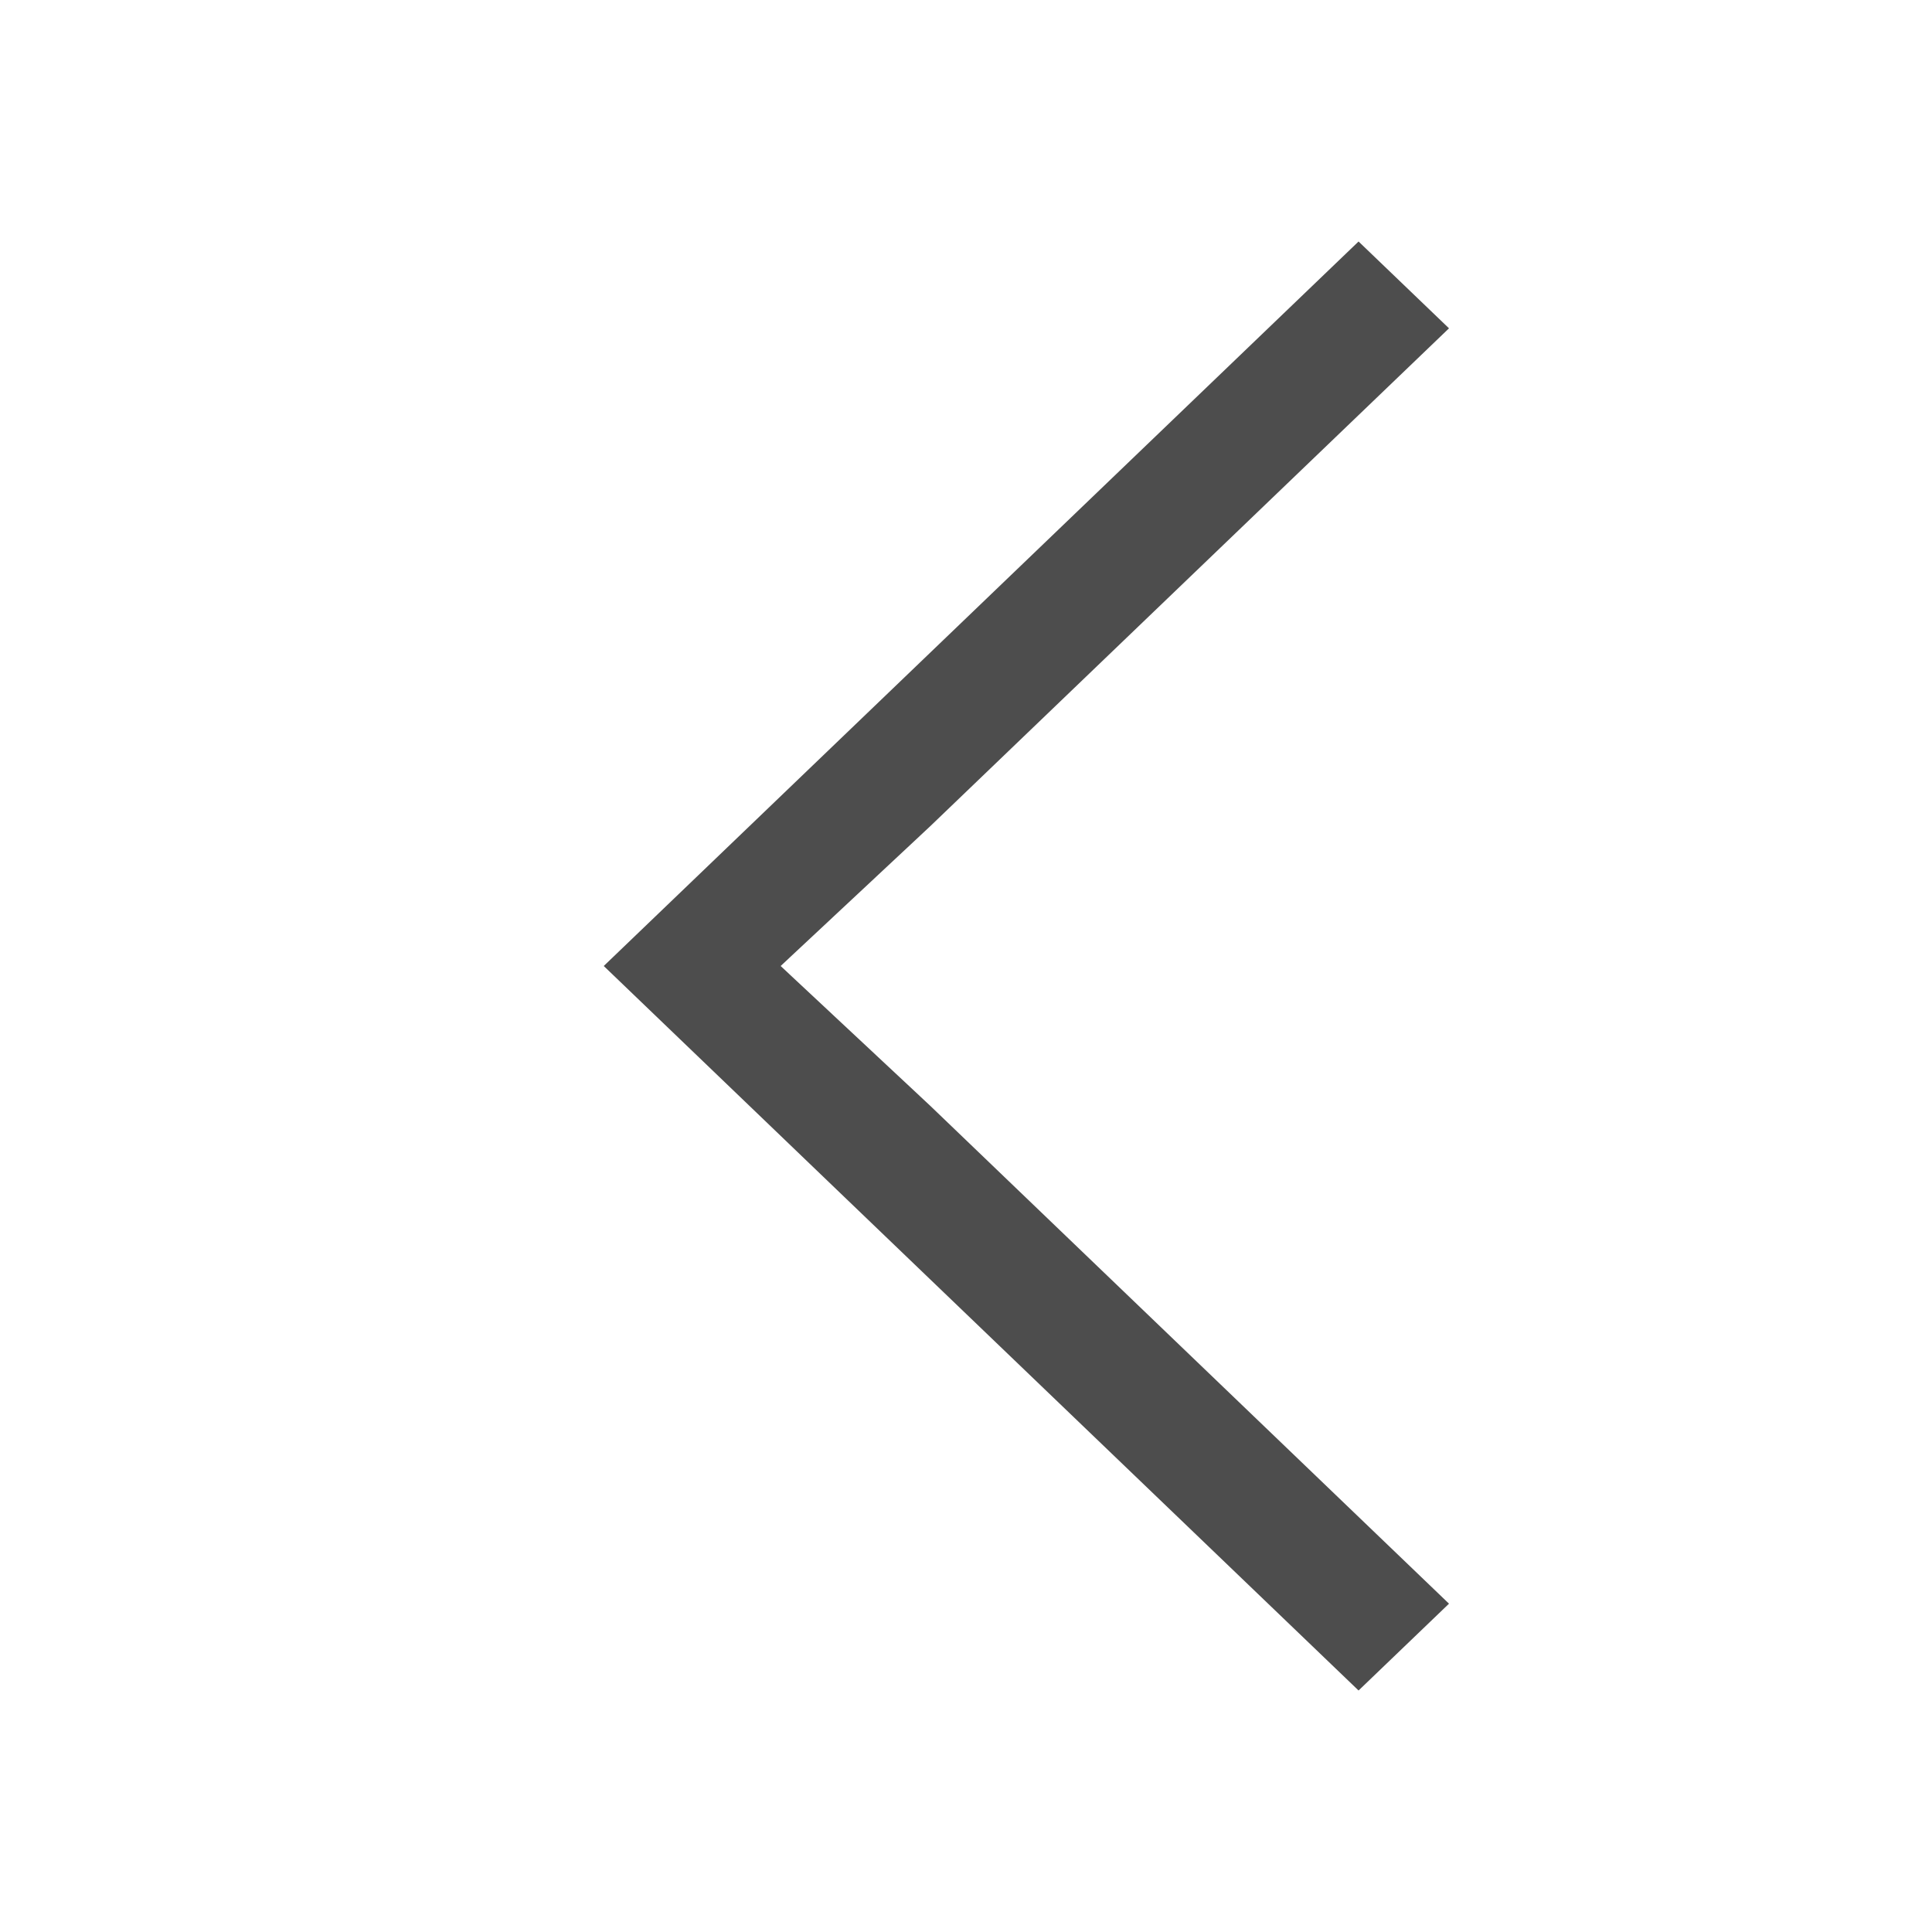
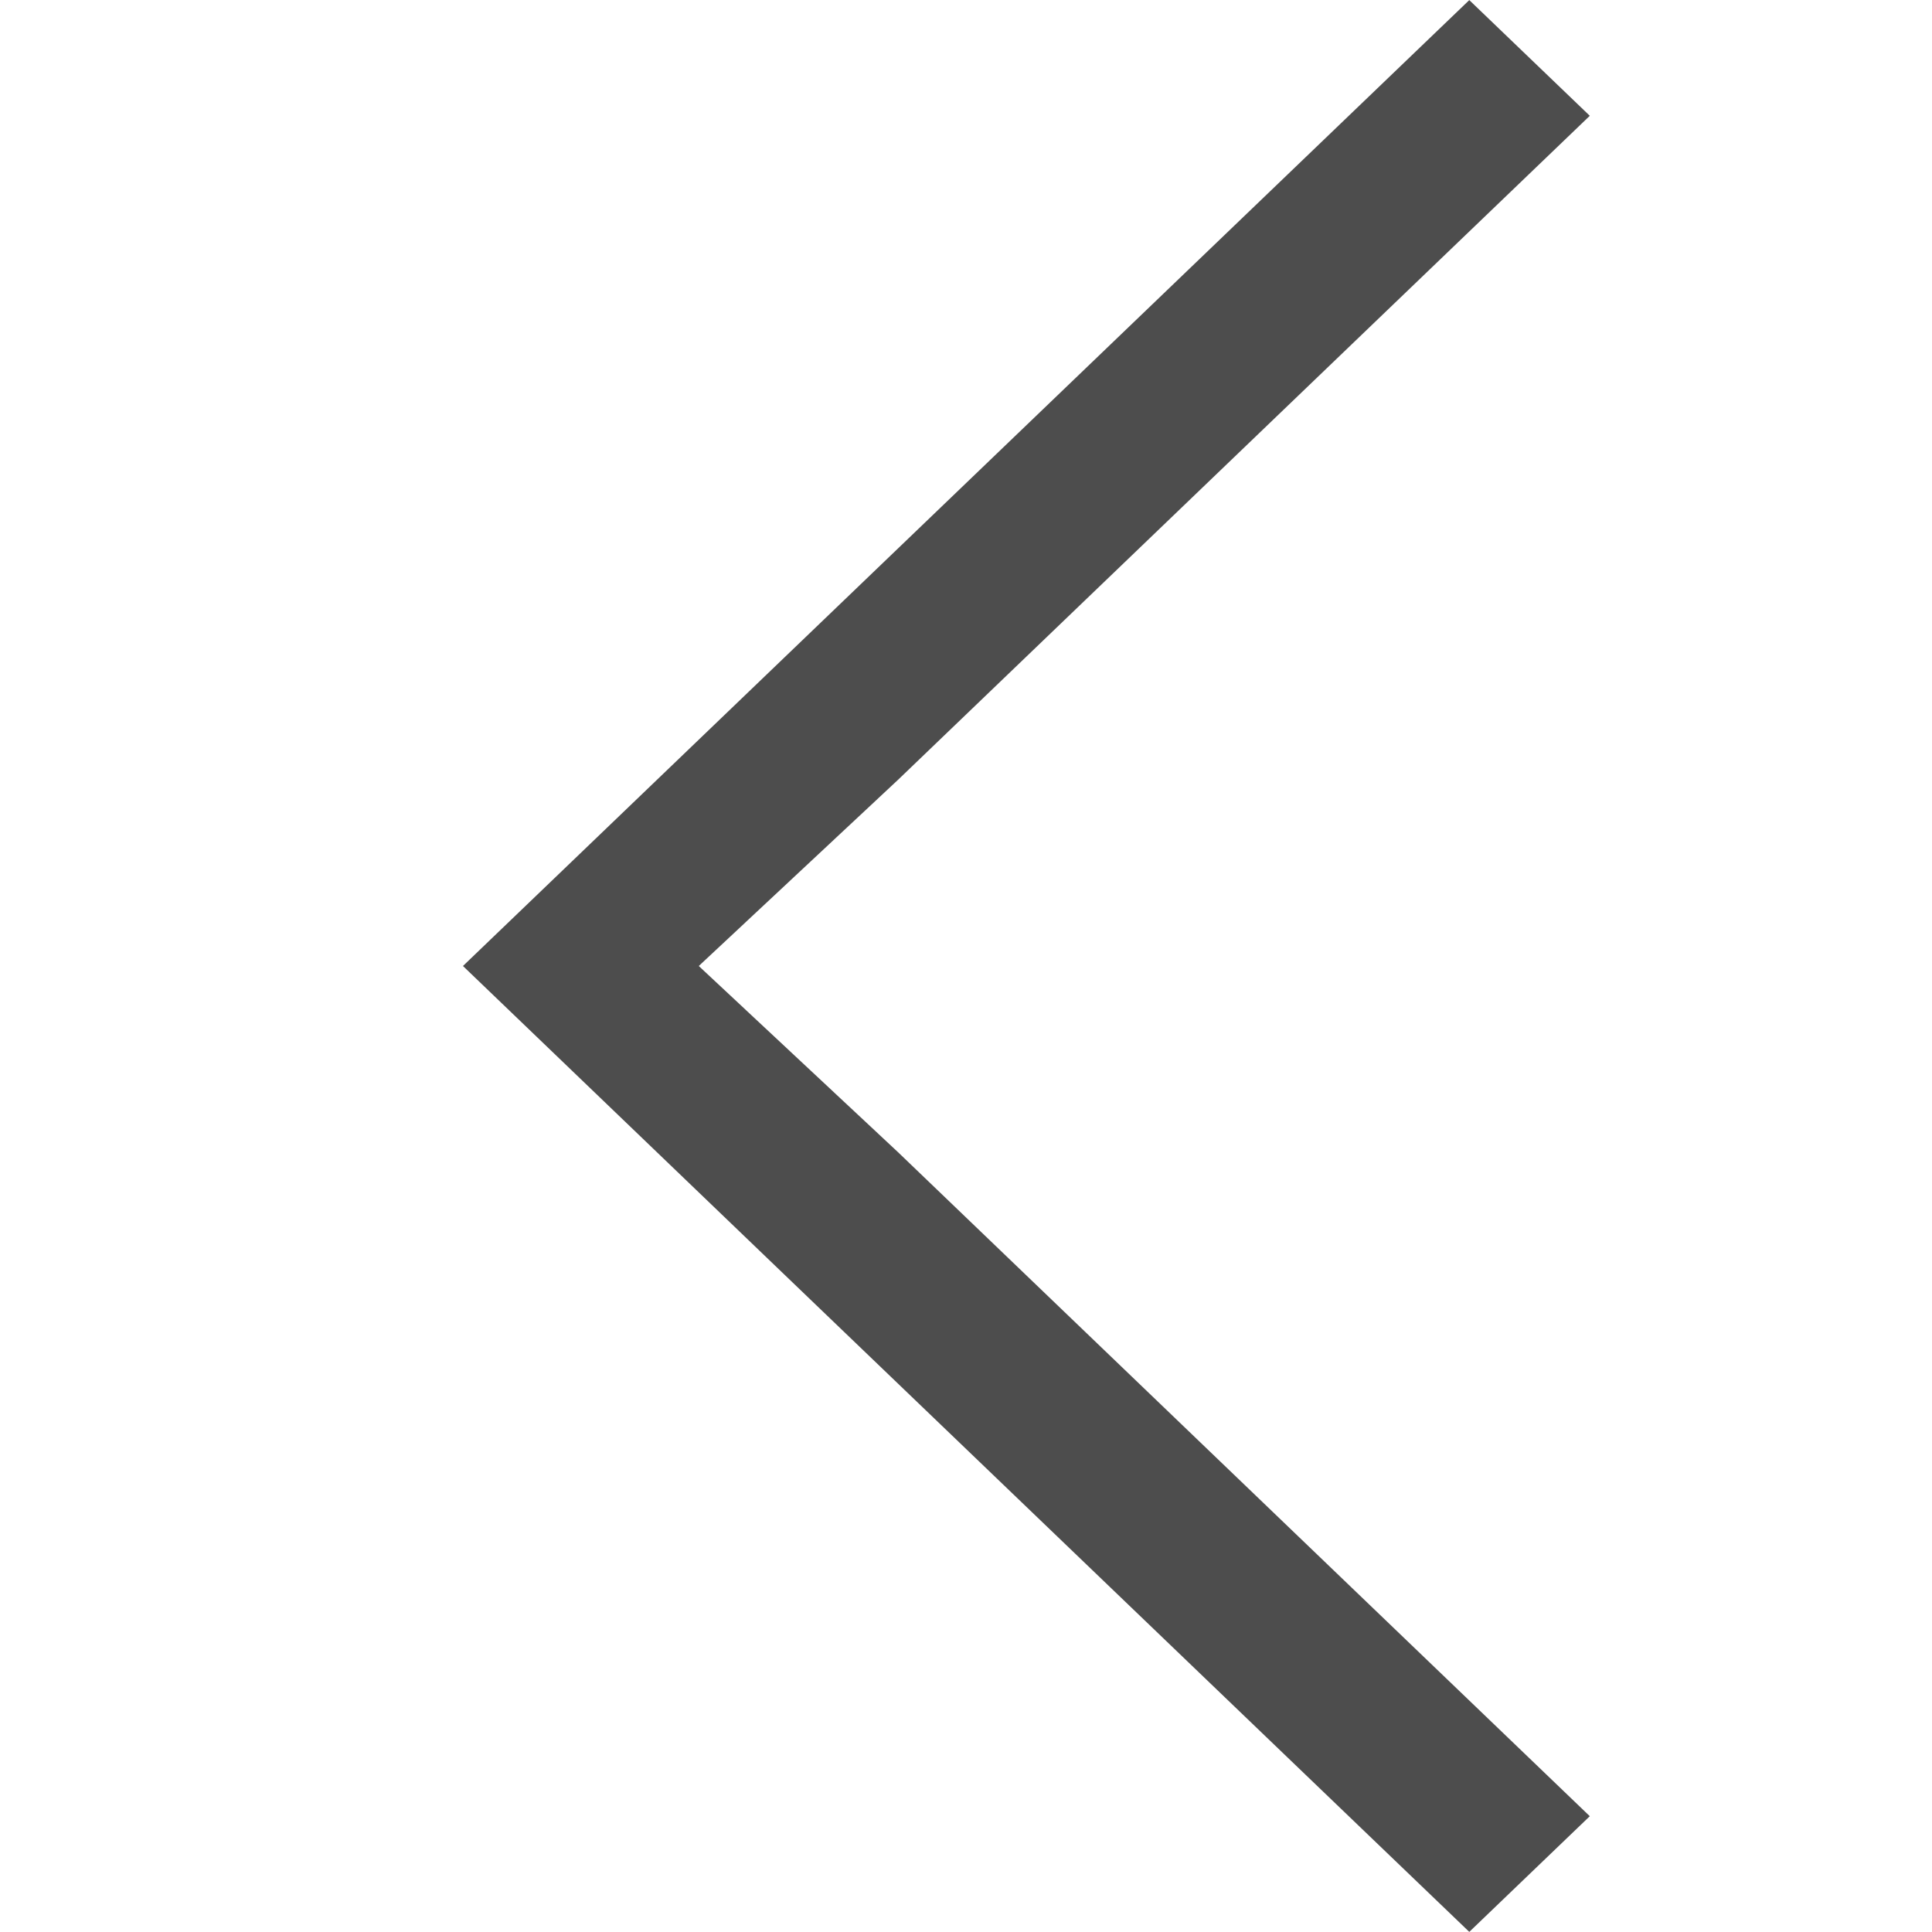
- <svg xmlns="http://www.w3.org/2000/svg" viewBox="0 0 16 16">
+ <svg xmlns="http://www.w3.org/2000/svg" viewBox="0 0 16 16" version="1.1" id="svg6">
  <defs id="defs3051">
    <style type="text/css" id="current-color-scheme">
      .ColorScheme-Text {
        color:#4d4d4d;
      }
      </style>
  </defs>
-   <path style="fill:currentColor;fill-opacity:1;stroke:none" d="m5 8l6.251-6 .749.719-4.298 4.125-1.237 1.156 1.237 1.156 4.298 4.125-.749.719-4.298-4.125z" class="ColorScheme-Text" />
+   <path style="color:#4d4d4d;fill:currentColor;fill-opacity:1;stroke:none;stroke-width:1.333" d="M 3.834,8 12.168,8.4863611e-4 13.166,0.959 7.436,6.459 5.787,8 7.436,9.541 13.166,15.041 12.168,15.999 6.438,10.5 Z" class="ColorScheme-Text" id="path4" />
</svg>
